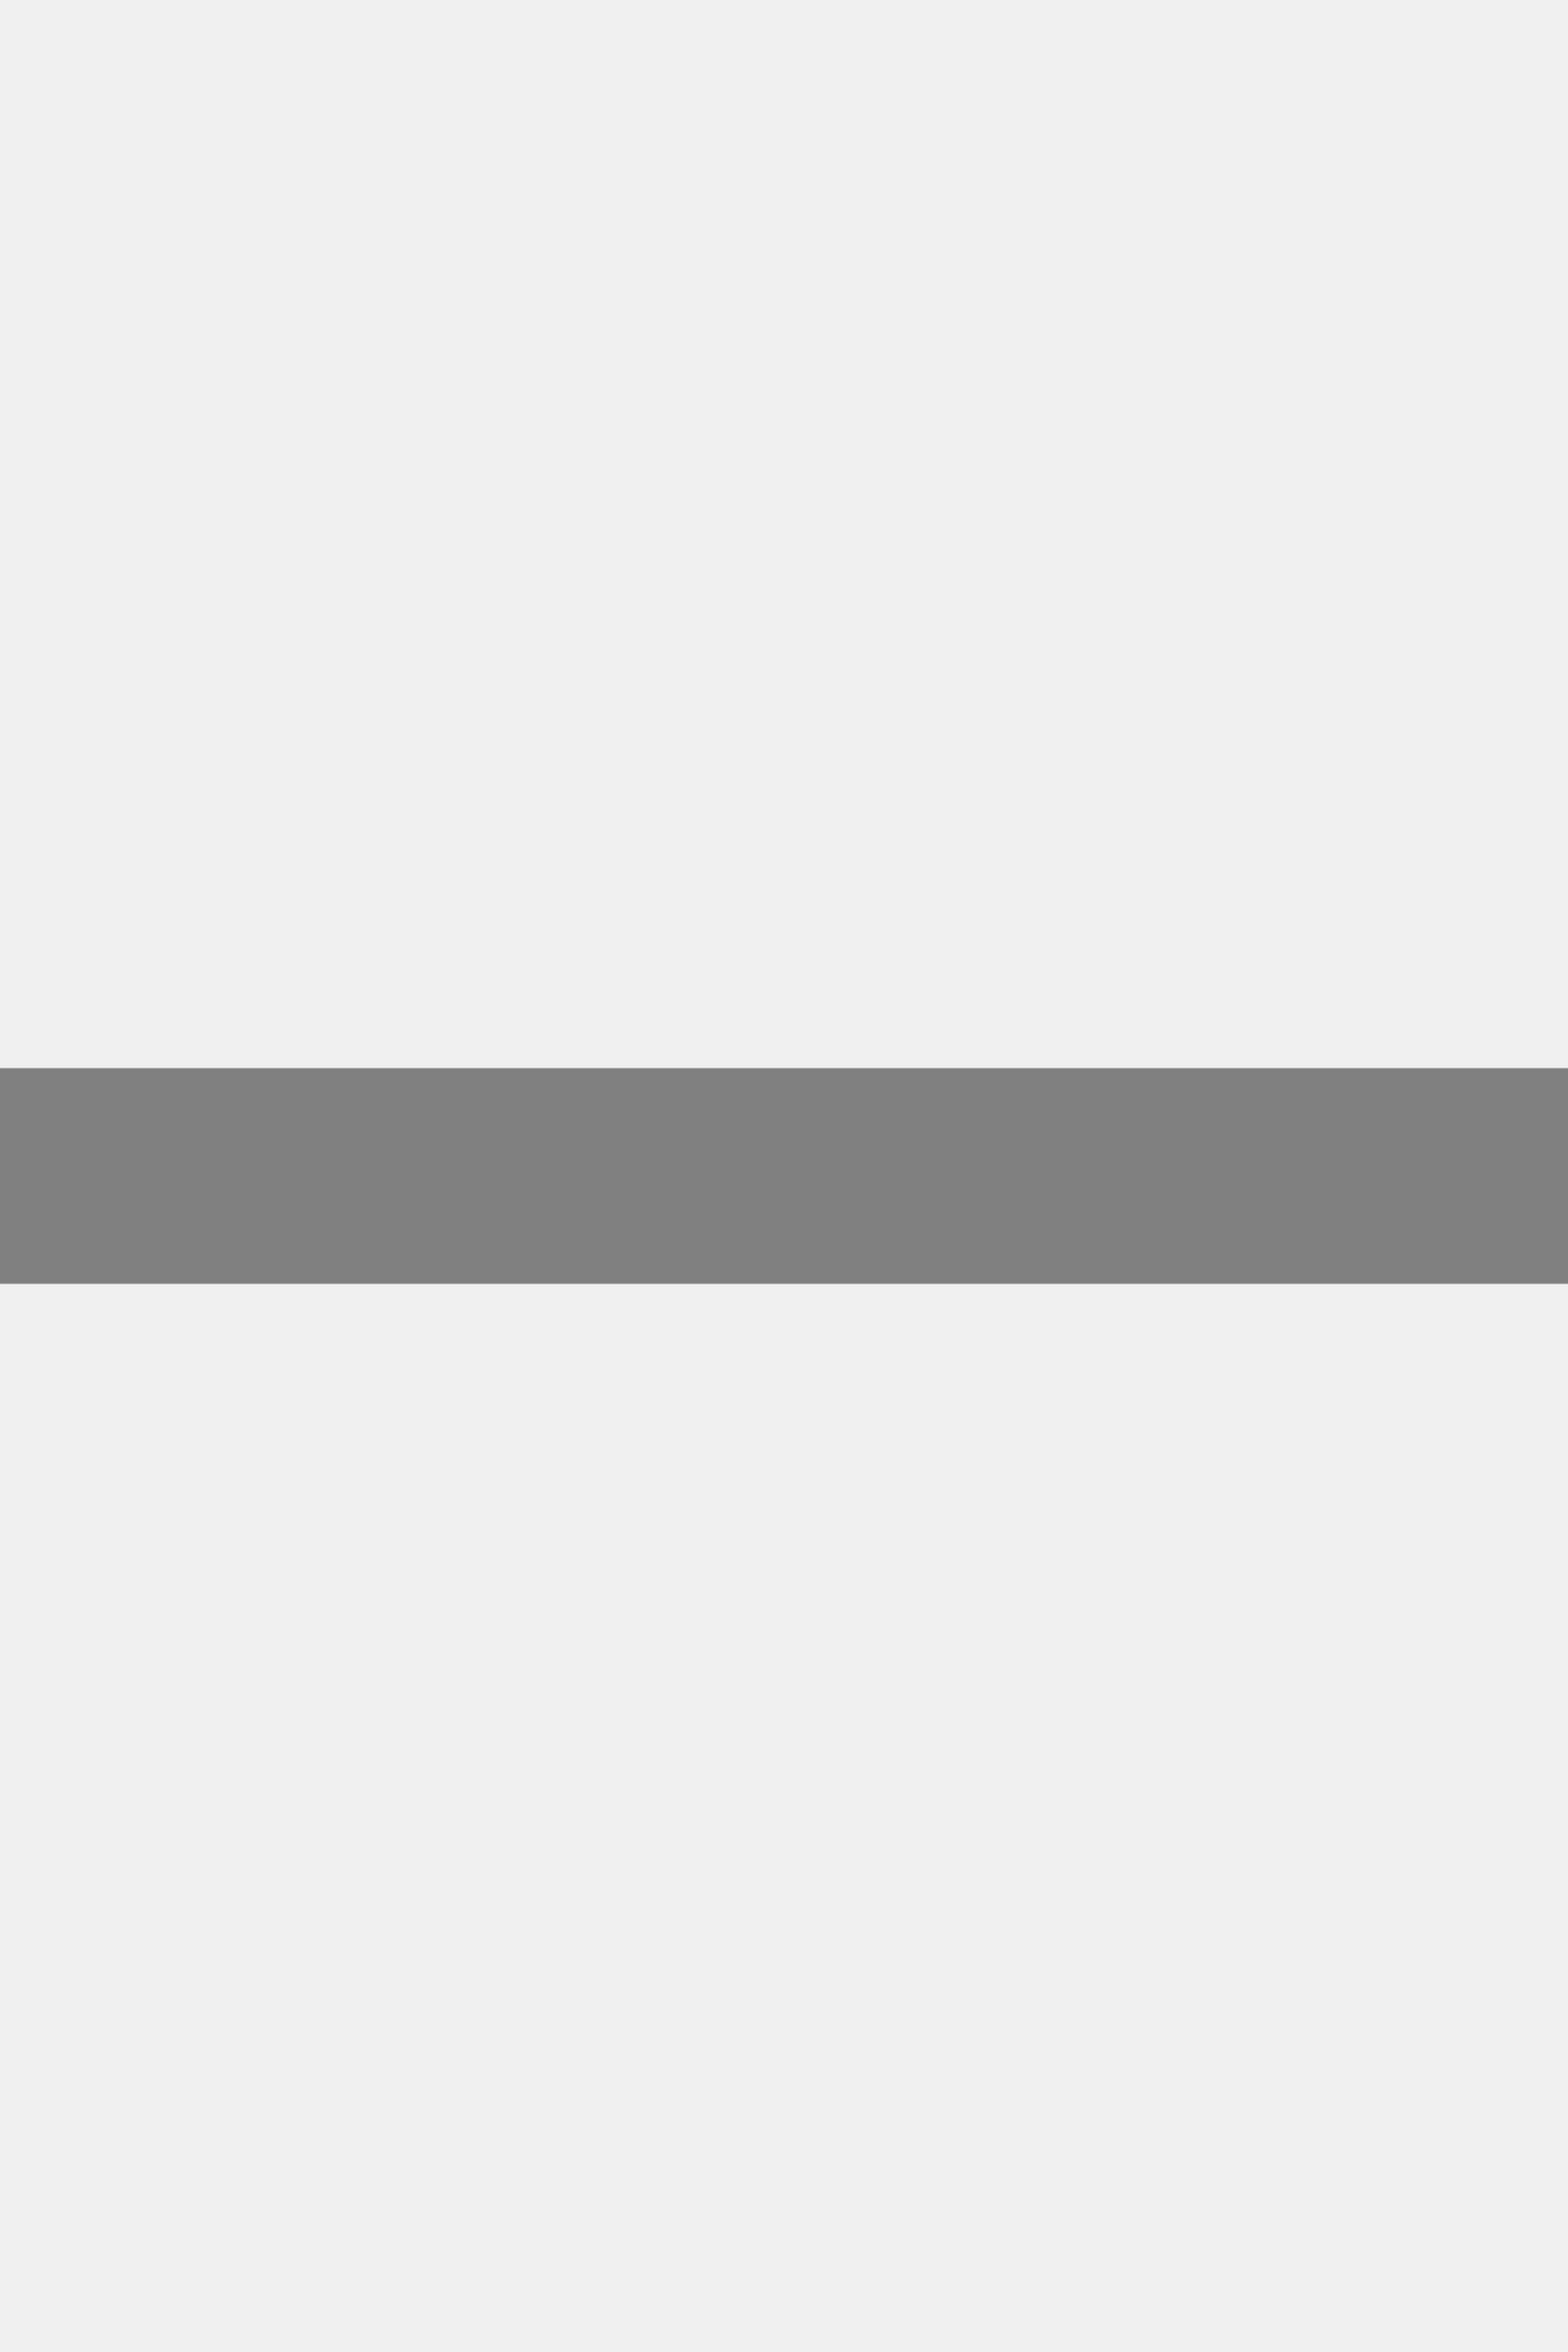
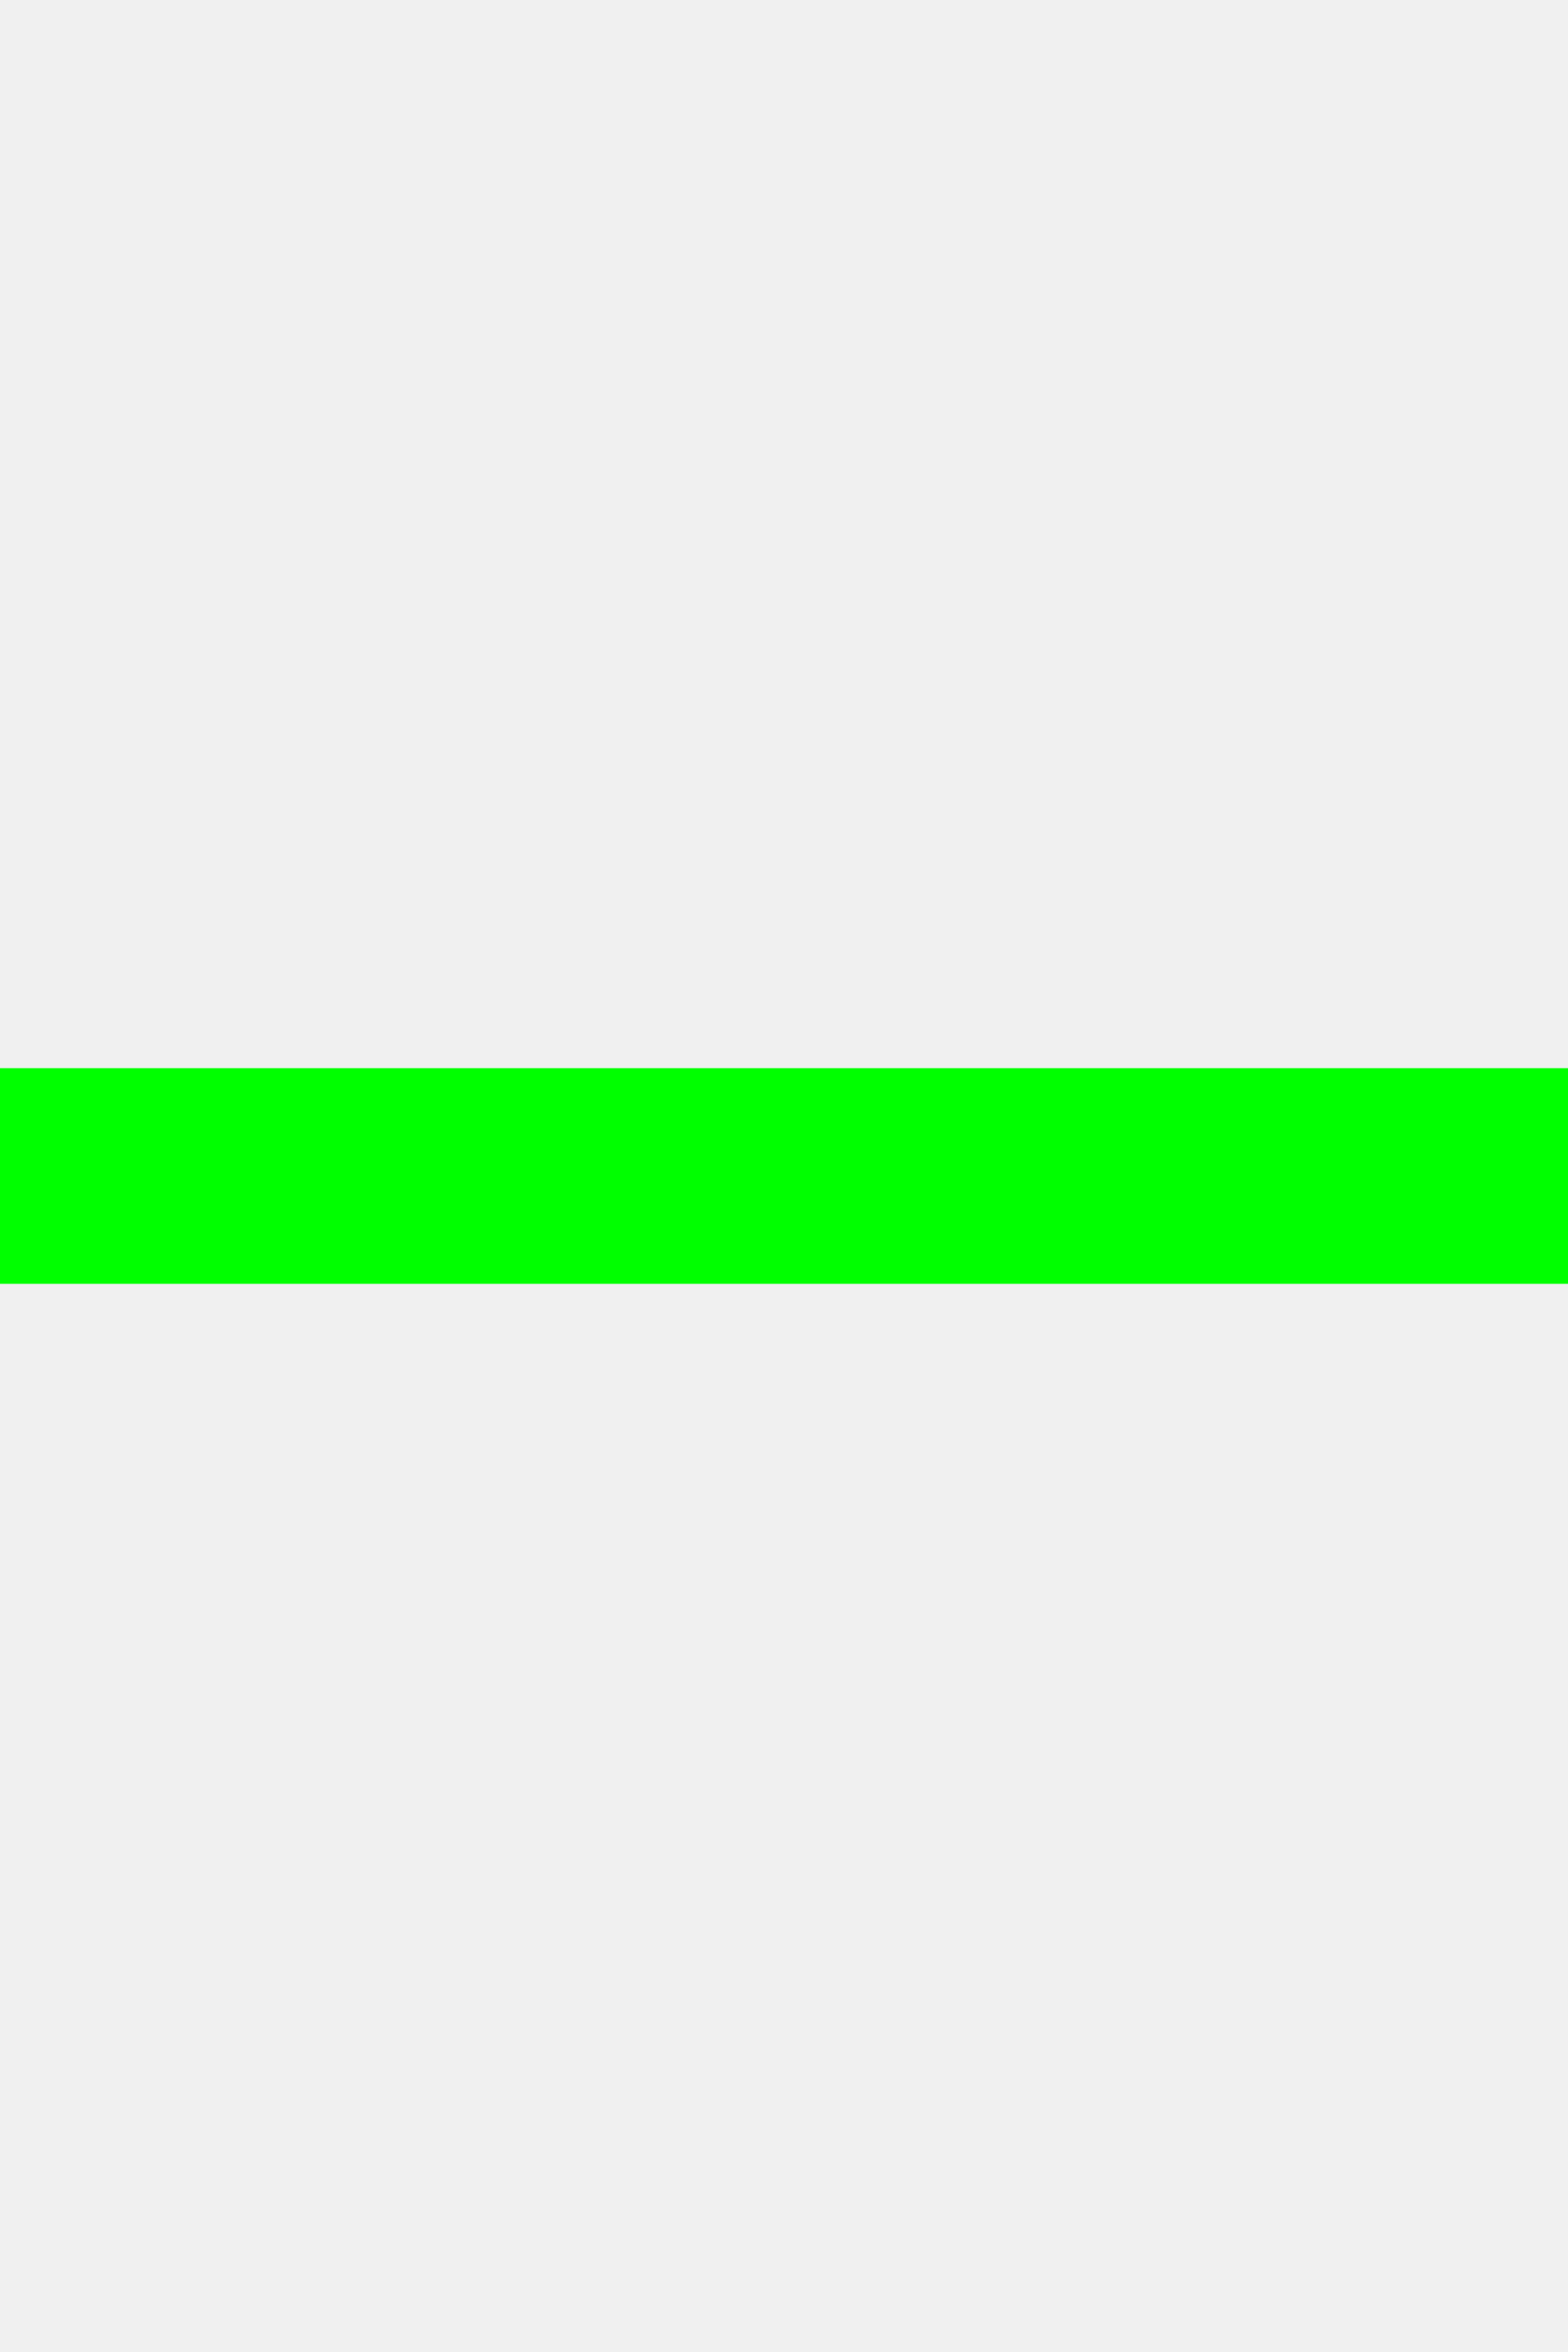
<svg xmlns="http://www.w3.org/2000/svg" height="12" viewBox="0 0 8 12" width="8">
  <g id="back_color_VC" transform="" visibility="hidden">
    <rect fill="#00FF00" height="12" opacity="0.7" stroke="none" width="8" />
  </g>
  <g id="back_color_PC" visibility="hidden">
    <rect fill="white" height="12" opacity="0.7" stroke="none" width="8" />
  </g>
-   <g fill="none" id="rail" stroke="gray" stroke-width="1.1">
+   <g fill="none" id="rail" stroke="#00FF00" stroke-width="1.1">
    <line stroke-linecap="round" x1="0" x2="8" y1="6" y2="6" />
  </g>
</svg>
